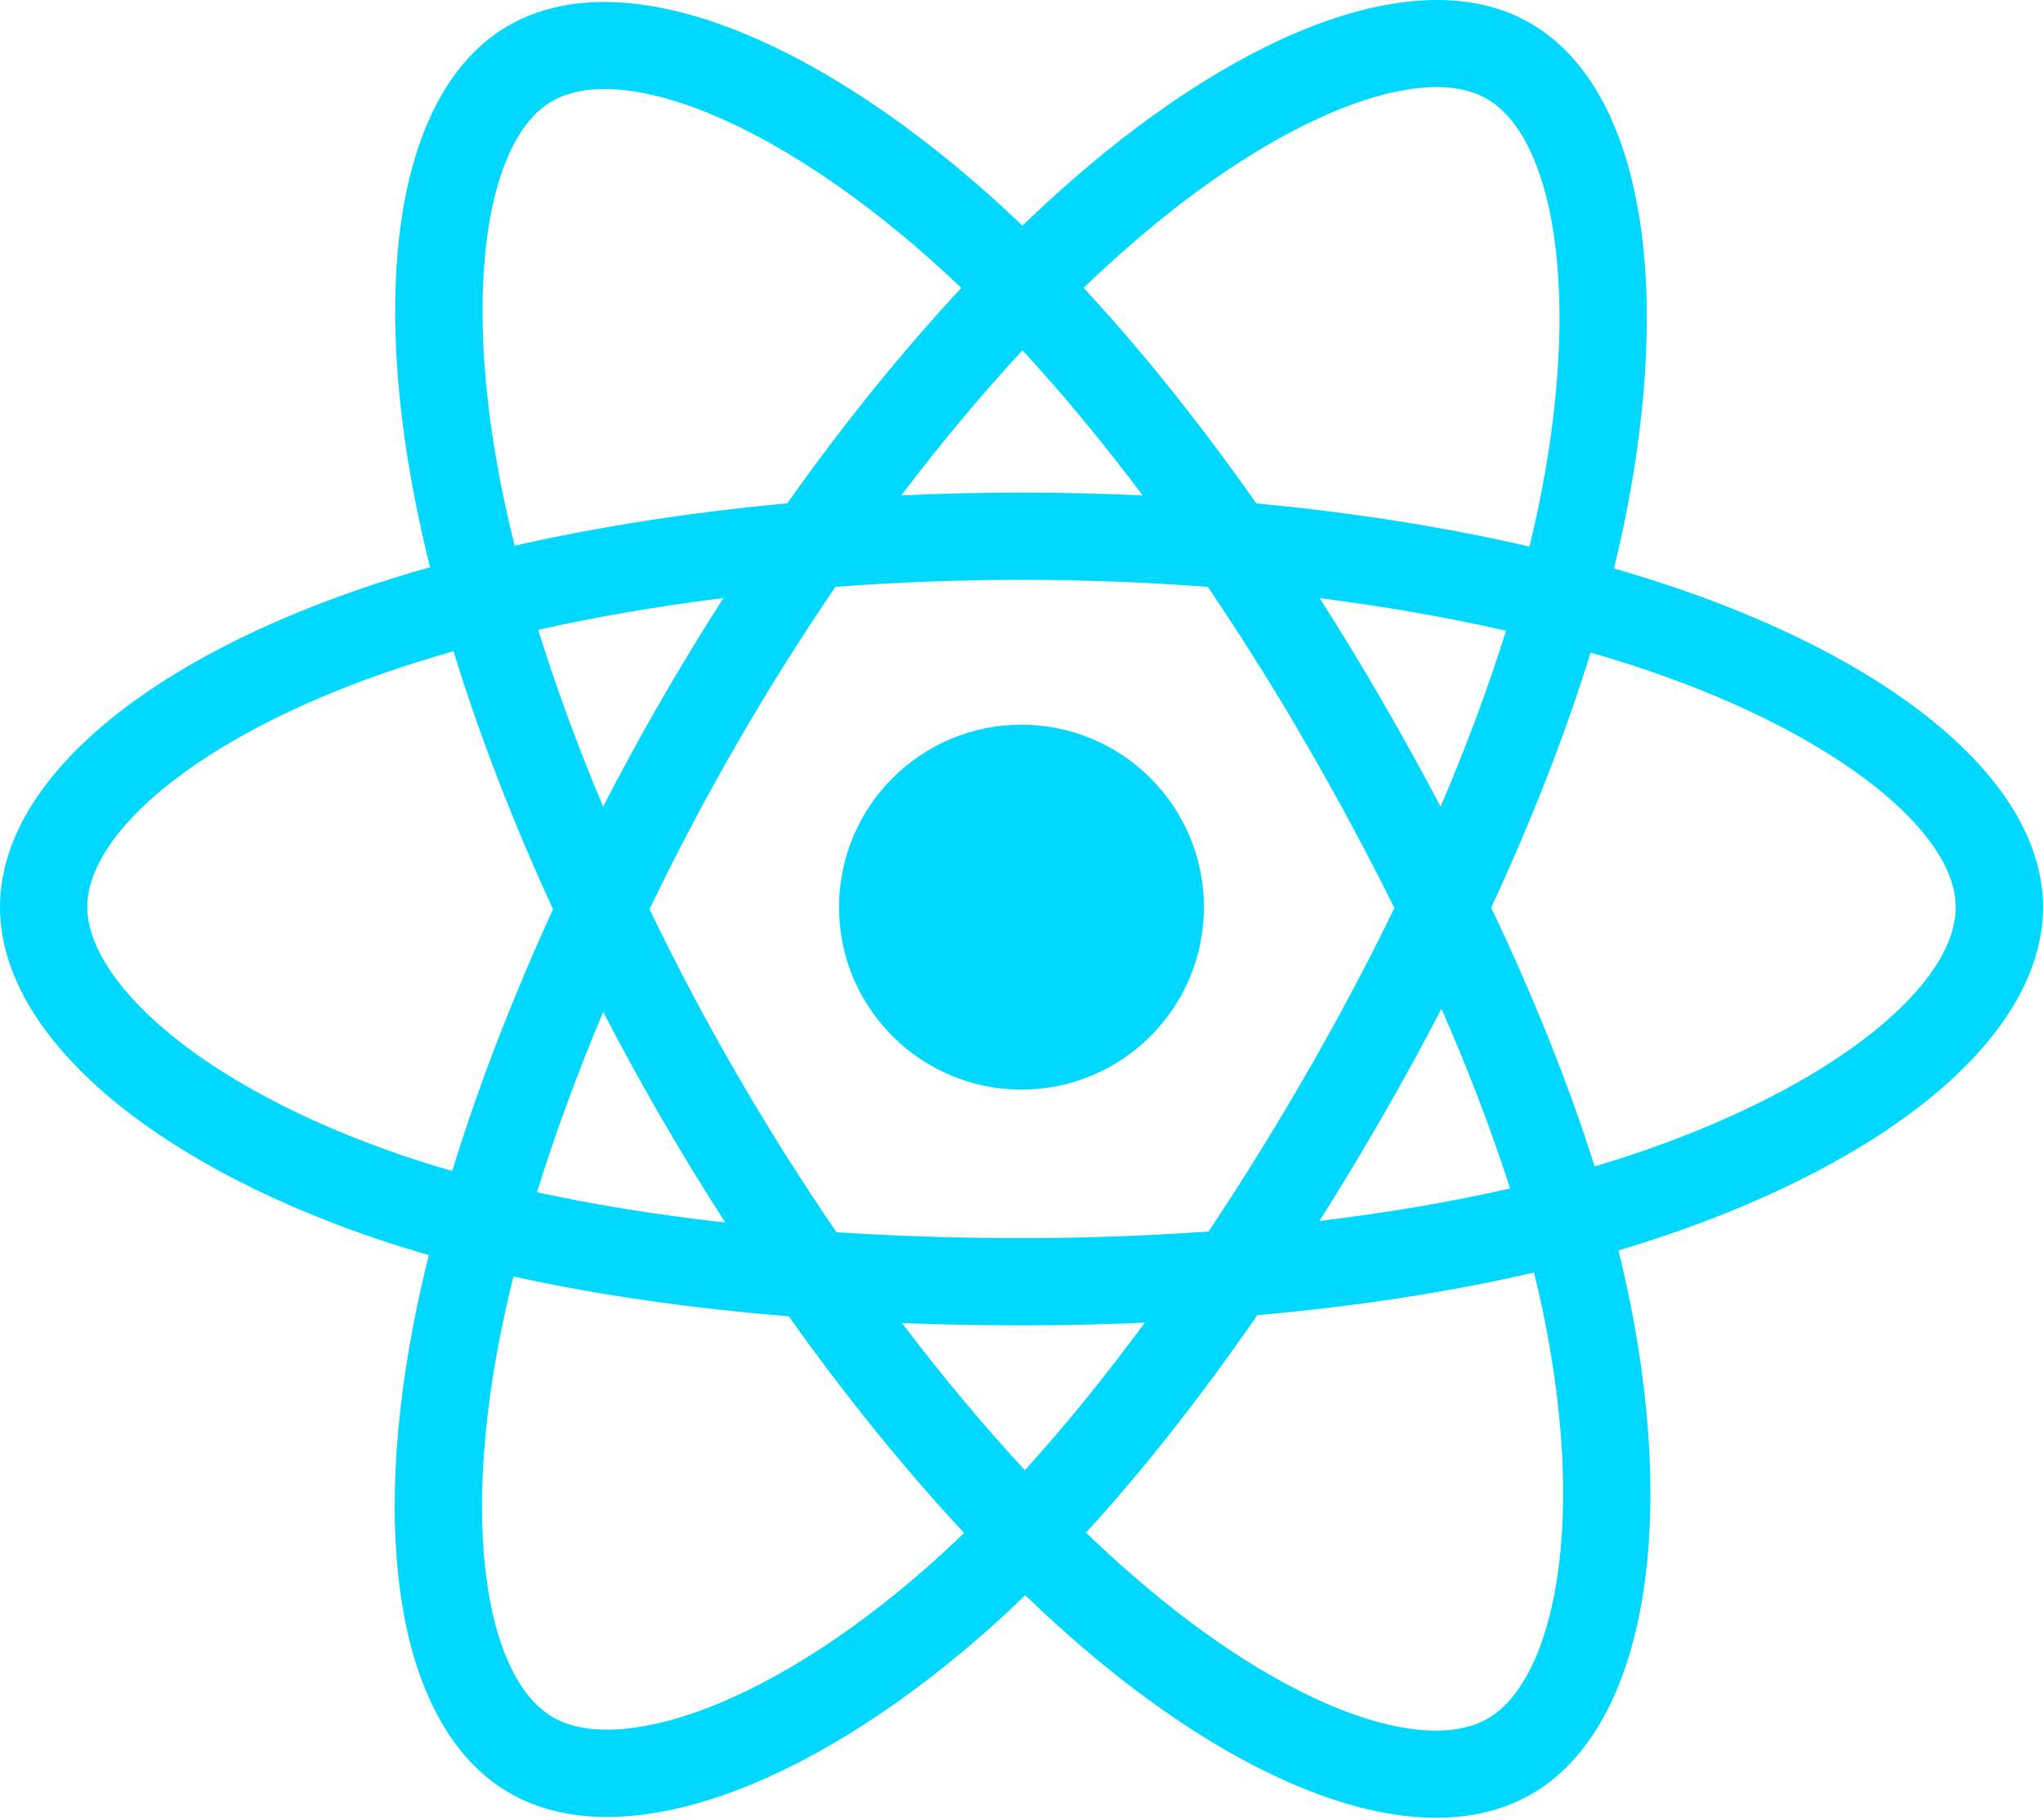
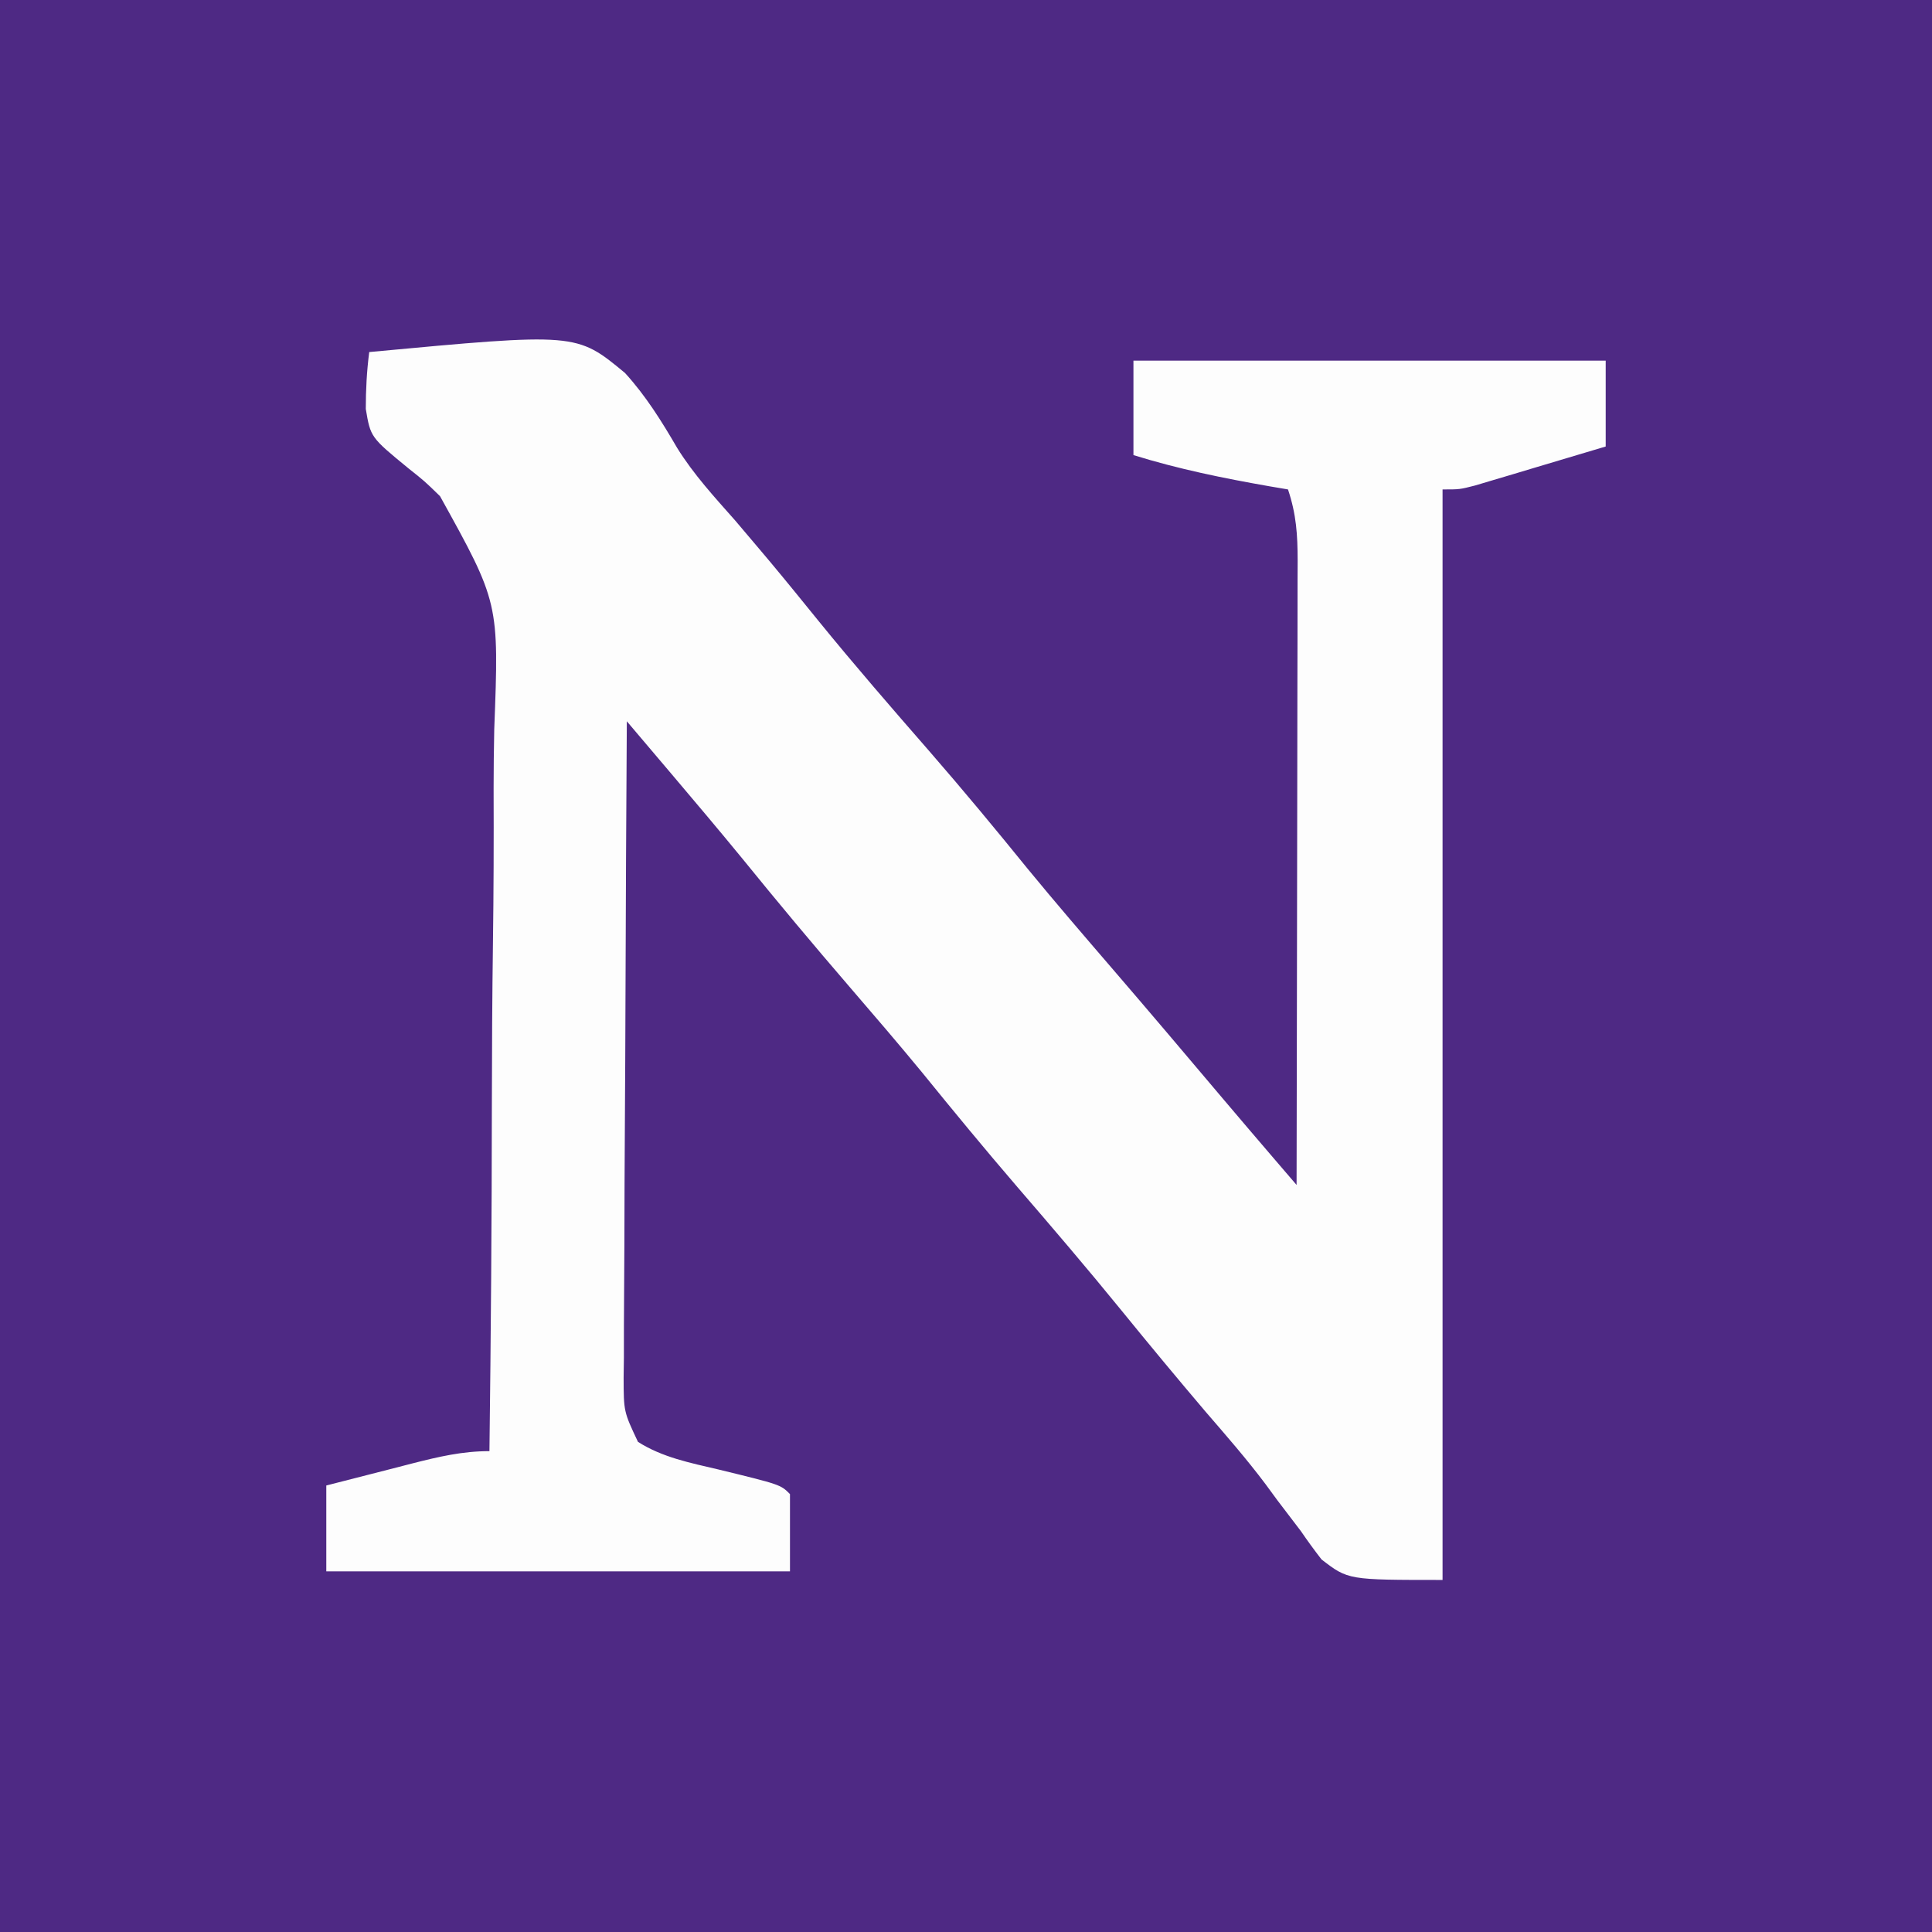
- <svg xmlns="http://www.w3.org/2000/svg" aria-hidden="true" role="img" class="iconify iconify--logos" width="35.93" height="32" preserveAspectRatio="xMidYMid meet" viewBox="0 0 256 228">
-   <path fill="#00D8FF" d="M210.483 73.824a171.49 171.49 0 0 0-8.24-2.597c.465-1.9.893-3.777 1.273-5.621c6.238-30.281 2.16-54.676-11.769-62.708c-13.355-7.7-35.196.329-57.254 19.526a171.23 171.23 0 0 0-6.375 5.848a155.866 155.866 0 0 0-4.241-3.917C100.759 3.829 77.587-4.822 63.673 3.233C50.33 10.957 46.379 33.89 51.995 62.588a170.974 170.974 0 0 0 1.892 8.48c-3.28.932-6.445 1.924-9.474 2.98C17.309 83.498 0 98.307 0 113.668c0 15.865 18.582 31.778 46.812 41.427a145.52 145.52 0 0 0 6.921 2.165a167.467 167.467 0 0 0-2.01 9.138c-5.354 28.2-1.173 50.591 12.134 58.266c13.744 7.926 36.812-.22 59.273-19.855a145.567 145.567 0 0 0 5.342-4.923a168.064 168.064 0 0 0 6.92 6.314c21.758 18.722 43.246 26.282 56.54 18.586c13.731-7.949 18.194-32.003 12.4-61.268a145.016 145.016 0 0 0-1.535-6.842c1.62-.48 3.21-.974 4.76-1.488c29.348-9.723 48.443-25.443 48.443-41.52c0-15.417-17.868-30.326-45.517-39.844Zm-6.365 70.984c-1.4.463-2.836.91-4.3 1.345c-3.24-10.257-7.612-21.163-12.963-32.432c5.106-11 9.31-21.767 12.459-31.957c2.619.758 5.16 1.557 7.61 2.4c23.69 8.156 38.14 20.213 38.14 29.504c0 9.896-15.606 22.743-40.946 31.14Zm-10.514 20.834c2.562 12.94 2.927 24.64 1.23 33.787c-1.524 8.219-4.59 13.698-8.382 15.893c-8.067 4.67-25.32-1.4-43.927-17.412a156.726 156.726 0 0 1-6.437-5.87c7.214-7.889 14.423-17.06 21.459-27.246c12.376-1.098 24.068-2.894 34.671-5.345a134.17 134.17 0 0 1 1.386 6.193ZM87.276 214.515c-7.882 2.783-14.16 2.863-17.955.675c-8.075-4.657-11.432-22.636-6.853-46.752a156.923 156.923 0 0 1 1.869-8.499c10.486 2.32 22.093 3.988 34.498 4.994c7.084 9.967 14.501 19.128 21.976 27.15a134.668 134.668 0 0 1-4.877 4.492c-9.933 8.682-19.886 14.842-28.658 17.94ZM50.35 144.747c-12.483-4.267-22.792-9.812-29.858-15.863c-6.35-5.437-9.555-10.836-9.555-15.216c0-9.322 13.897-21.212 37.076-29.293c2.813-.98 5.757-1.905 8.812-2.773c3.204 10.42 7.406 21.315 12.477 32.332c-5.137 11.18-9.399 22.249-12.634 32.792a134.718 134.718 0 0 1-6.318-1.979Zm12.378-84.26c-4.811-24.587-1.616-43.134 6.425-47.789c8.564-4.958 27.502 2.111 47.463 19.835a144.318 144.318 0 0 1 3.841 3.545c-7.438 7.987-14.787 17.08-21.808 26.988c-12.04 1.116-23.565 2.908-34.161 5.309a160.342 160.342 0 0 1-1.76-7.887Zm110.427 27.268a347.8 347.8 0 0 0-7.785-12.803c8.168 1.033 15.994 2.404 23.343 4.08c-2.206 7.072-4.956 14.465-8.193 22.045a381.151 381.151 0 0 0-7.365-13.322Zm-45.032-43.861c5.044 5.465 10.096 11.566 15.065 18.186a322.04 322.04 0 0 0-30.257-.006c4.974-6.559 10.069-12.652 15.192-18.18ZM82.802 87.83a323.167 323.167 0 0 0-7.227 13.238c-3.184-7.553-5.909-14.98-8.134-22.152c7.304-1.634 15.093-2.97 23.209-3.984a321.524 321.524 0 0 0-7.848 12.897Zm8.081 65.352c-8.385-.936-16.291-2.203-23.593-3.793c2.26-7.3 5.045-14.885 8.298-22.6a321.187 321.187 0 0 0 7.257 13.246c2.594 4.48 5.28 8.868 8.038 13.147Zm37.542 31.03c-5.184-5.592-10.354-11.779-15.403-18.433c4.902.192 9.899.29 14.978.29c5.218 0 10.376-.117 15.453-.343c-4.985 6.774-10.018 12.97-15.028 18.486Zm52.198-57.817c3.422 7.8 6.306 15.345 8.596 22.52c-7.422 1.694-15.436 3.058-23.88 4.071a382.417 382.417 0 0 0 7.859-13.026a347.403 347.403 0 0 0 7.425-13.565Zm-16.898 8.101a358.557 358.557 0 0 1-12.281 19.815a329.4 329.4 0 0 1-23.444.823c-7.967 0-15.716-.248-23.178-.732a310.202 310.202 0 0 1-12.513-19.846h.001a307.41 307.41 0 0 1-10.923-20.627a310.278 310.278 0 0 1 10.89-20.637l-.001.001a307.318 307.318 0 0 1 12.413-19.761c7.613-.576 15.42-.876 23.31-.876H128c7.926 0 15.743.303 23.354.883a329.357 329.357 0 0 1 12.335 19.695a358.489 358.489 0 0 1 11.036 20.54a329.472 329.472 0 0 1-11 20.722Zm22.56-122.124c8.572 4.944 11.906 24.881 6.52 51.026c-.344 1.668-.73 3.367-1.15 5.09c-10.622-2.452-22.155-4.275-34.23-5.408c-7.034-10.017-14.323-19.124-21.64-27.008a160.789 160.789 0 0 1 5.888-5.4c18.9-16.447 36.564-22.941 44.612-18.3ZM128 90.808c12.625 0 22.86 10.235 22.86 22.86s-10.235 22.86-22.86 22.86s-22.86-10.235-22.86-22.86s10.235-22.86 22.86-22.86Z" />
+ <svg xmlns="http://www.w3.org/2000/svg" version="1.1" width="225" height="225">
+   <path d="M0 0 C74.25 0 148.5 0 225 0 C225 74.25 225 148.5 225 225 C150.75 225 76.5 225 0 225 C0 150.75 0 76.5 0 0 Z " fill="#4E2984" transform="translate(0,0)" />
+   <path d="M0 0 C24.13 -2.25 24.13 -2.25 29.789 2.438 C32.205 5.088 34.059 8.064 35.858 11.157 C37.78 14.259 40.215 16.897 42.625 19.625 C43.55 20.711 44.472 21.799 45.391 22.891 C45.832 23.415 46.274 23.939 46.729 24.479 C48.634 26.759 50.504 29.067 52.375 31.375 C56.542 36.497 60.862 41.474 65.2 46.45 C69.125 50.962 72.934 55.553 76.699 60.199 C79.877 64.067 83.14 67.859 86.405 71.653 C90.776 76.732 95.108 81.844 99.43 86.965 C101.333 89.213 103.243 91.454 105.161 93.69 C105.694 94.312 106.228 94.934 106.778 95.575 C107.181 96.046 107.584 96.516 108 97 C108.023 86.882 108.041 76.764 108.052 66.646 C108.057 61.948 108.064 57.25 108.075 52.552 C108.086 48.019 108.092 43.487 108.095 38.955 C108.097 37.224 108.1 35.493 108.106 33.762 C108.113 31.342 108.114 28.921 108.114 26.501 C108.119 25.423 108.119 25.423 108.124 24.323 C108.118 21.266 107.975 18.926 107 16 C106.287 15.879 105.574 15.758 104.84 15.633 C99.448 14.689 94.228 13.626 89 12 C89 8.37 89 4.74 89 1 C107.15 1 125.3 1 144 1 C144 4.3 144 7.6 144 11 C141.209 11.837 138.418 12.669 135.625 13.5 C134.831 13.738 134.037 13.977 133.219 14.223 C132.458 14.448 131.698 14.674 130.914 14.906 C130.212 15.116 129.511 15.325 128.788 15.541 C127 16 127 16 125 16 C125 57.91 125 99.82 125 143 C114 143 114 143 110.906 140.613 C110.07 139.539 109.269 138.436 108.5 137.312 C107.587 136.113 106.673 134.913 105.758 133.715 C105.078 132.788 105.078 132.788 104.384 131.843 C102.18 128.907 99.773 126.153 97.375 123.375 C94.06 119.473 90.792 115.536 87.562 111.562 C83.605 106.699 79.535 101.941 75.442 97.192 C71.667 92.802 67.993 88.339 64.344 83.844 C61.607 80.523 58.809 77.26 56 74 C51.737 69.053 47.557 64.051 43.443 58.979 C40.735 55.678 37.985 52.416 35.223 49.16 C34.718 48.565 34.213 47.969 33.693 47.356 C32.463 45.903 31.231 44.452 30 43 C29.931 53.64 29.877 64.279 29.845 74.919 C29.829 79.859 29.808 84.799 29.774 89.74 C29.741 94.505 29.723 99.271 29.715 104.036 C29.71 105.857 29.699 107.677 29.683 109.497 C29.661 112.042 29.658 114.587 29.659 117.132 C29.649 117.888 29.638 118.644 29.627 119.423 C29.637 123.401 29.637 123.401 31.3 126.921 C34.154 128.732 37.372 129.361 40.625 130.125 C47.895 131.895 47.895 131.895 49 133 C49 135.97 49 138.94 49 142 C31.18 142 13.36 142 -5 142 C-5 138.7 -5 135.4 -5 132 C-2.397 131.329 0.207 130.663 2.812 130 C3.55 129.809 4.288 129.618 5.049 129.422 C8.105 128.647 10.834 128 14 128 C14.171 114.551 14.271 101.104 14.282 87.654 C14.29 81.408 14.321 75.163 14.408 68.917 C14.491 62.88 14.51 56.845 14.486 50.807 C14.487 48.513 14.512 46.219 14.56 43.926 C15.122 29.194 15.122 29.194 8.245 16.785 C6.445 15.033 6.445 15.033 4.549 13.528 C0.155 9.922 0.155 9.922 -0.4 6.626 C-0.4 4.38 -0.286 2.226 0 0 Z " fill="#FDFDFD" transform="translate(43,41)" />
</svg>
